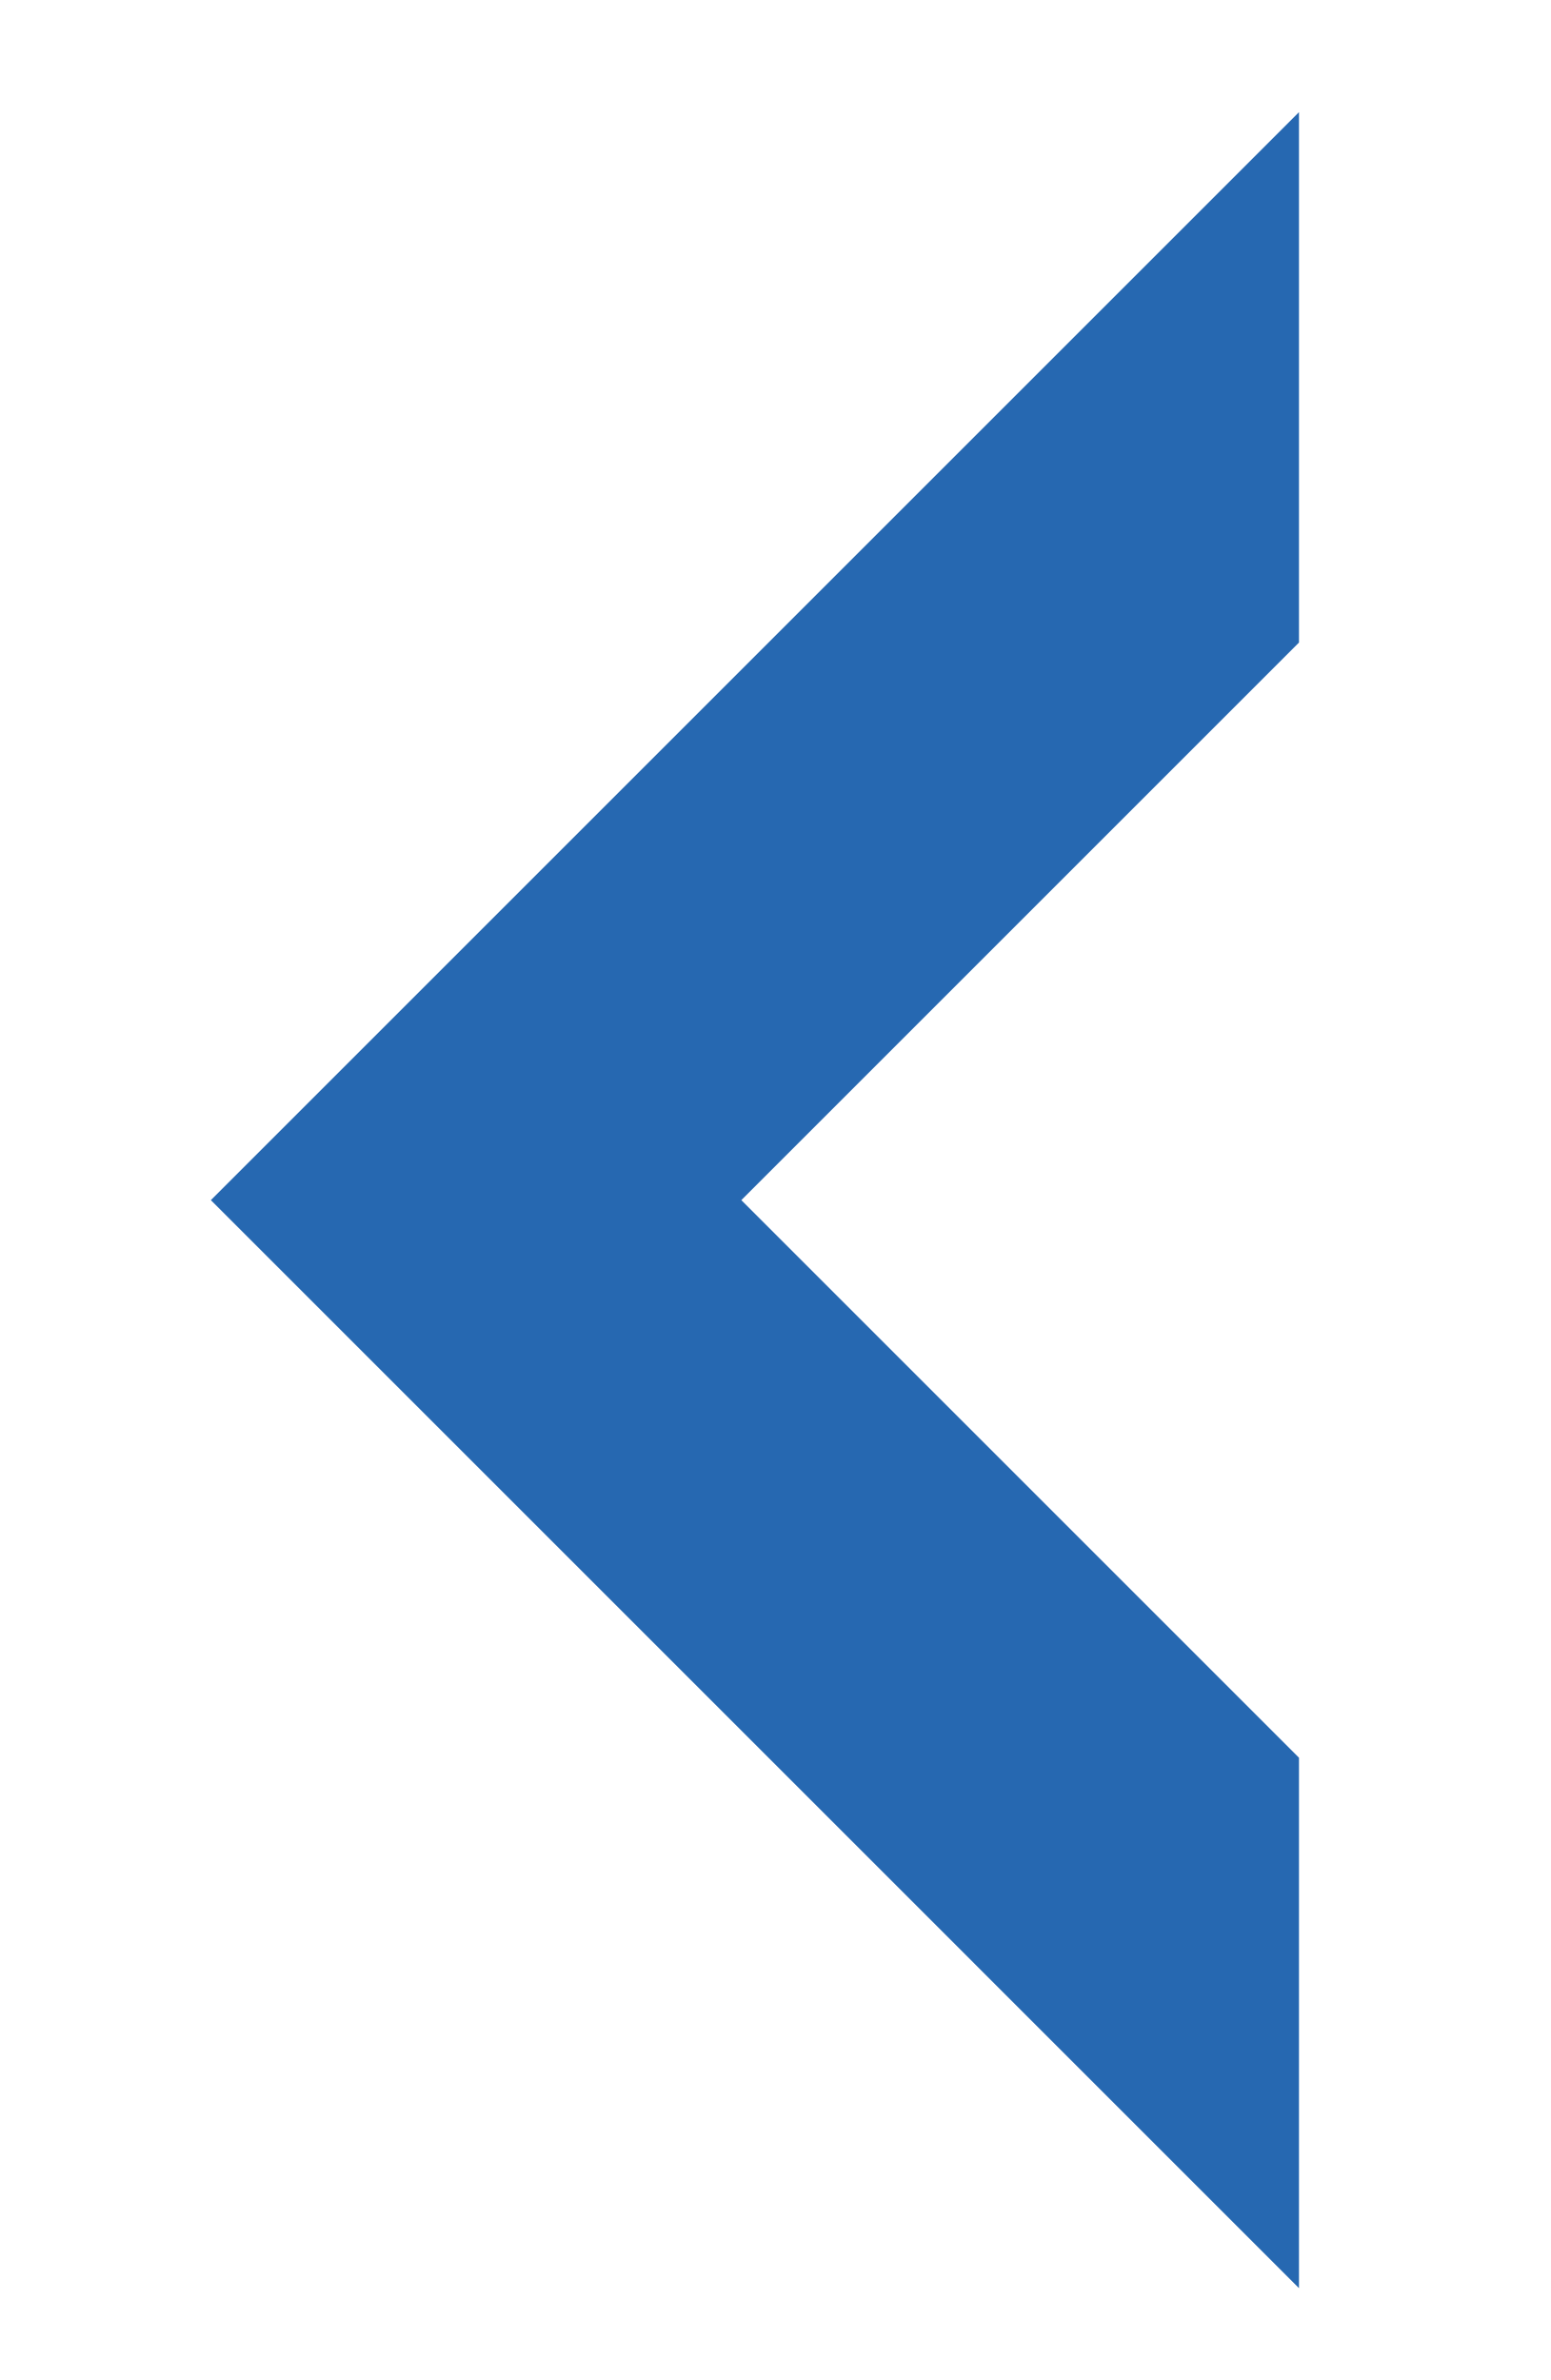
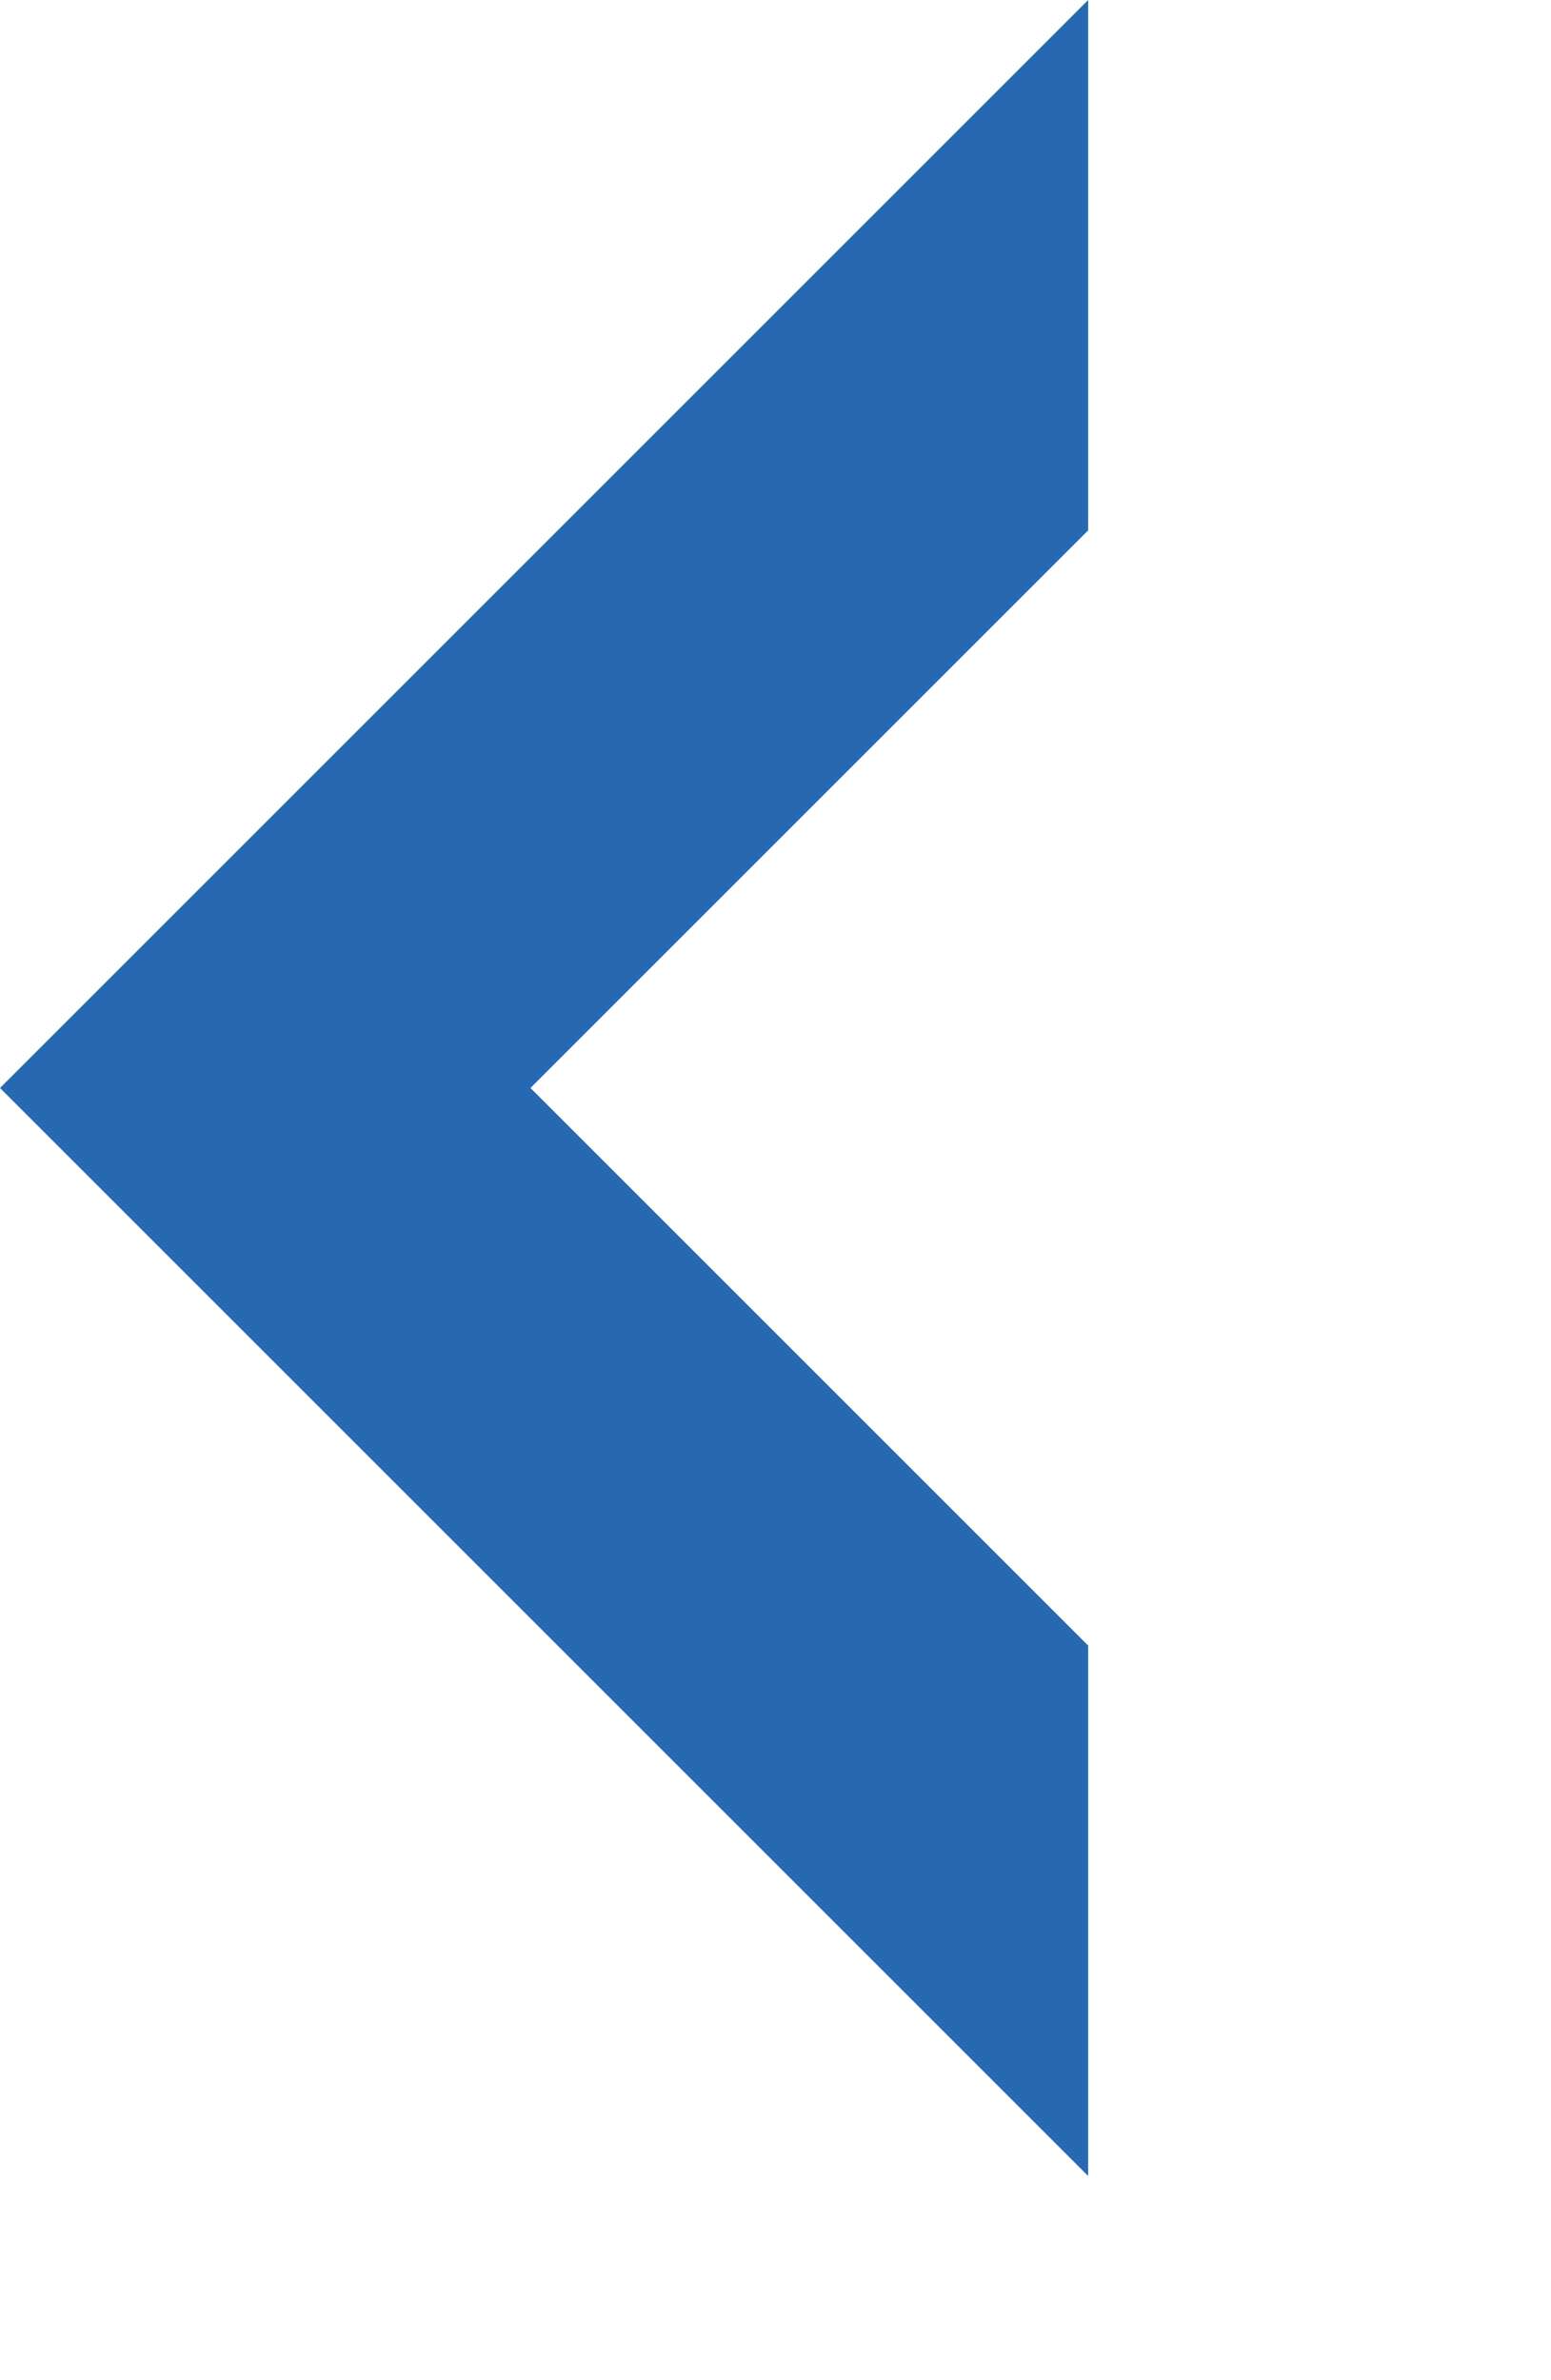
- <svg xmlns="http://www.w3.org/2000/svg" xmlns:xlink="http://www.w3.org/1999/xlink" version="1.1" id="Layer_1" x="0px" y="0px" viewBox="0 0 11.4 17.5" enable-background="new 0 0 11.4 17.5" xml:space="preserve">
-   <symbol id="Pil_venstre" viewBox="-5 -8 9 16">
-     <polygon fill="#2668B1" points="4,-4.1 -0.1,0 4,4.1 4,8 -4,0 4,-8  " />
-     <polygon display="none" fill="none" points="-5,8 4,8 4,-8 -5,-8  " />
-   </symbol>
-   <use xlink:href="#Pil_venstre" width="9" height="16" x="-5" y="-8" transform="matrix(1 0 0 -1 5.5502 8.8246)" overflow="visible" />
+ <svg xmlns="http://www.w3.org/2000/svg" version="1.1" id="Layer_1" x="0px" y="0px" viewBox="0 0 11.4 17.5" enable-background="new 0 0 11.4 17.5" xml:space="preserve" preserveAspectRatio="xMinYMid">
+   <polygon fill="#2668B1" points="8,3.9 3.9,8 8,12.1 8,16 0,8 8,0" />
</svg>
